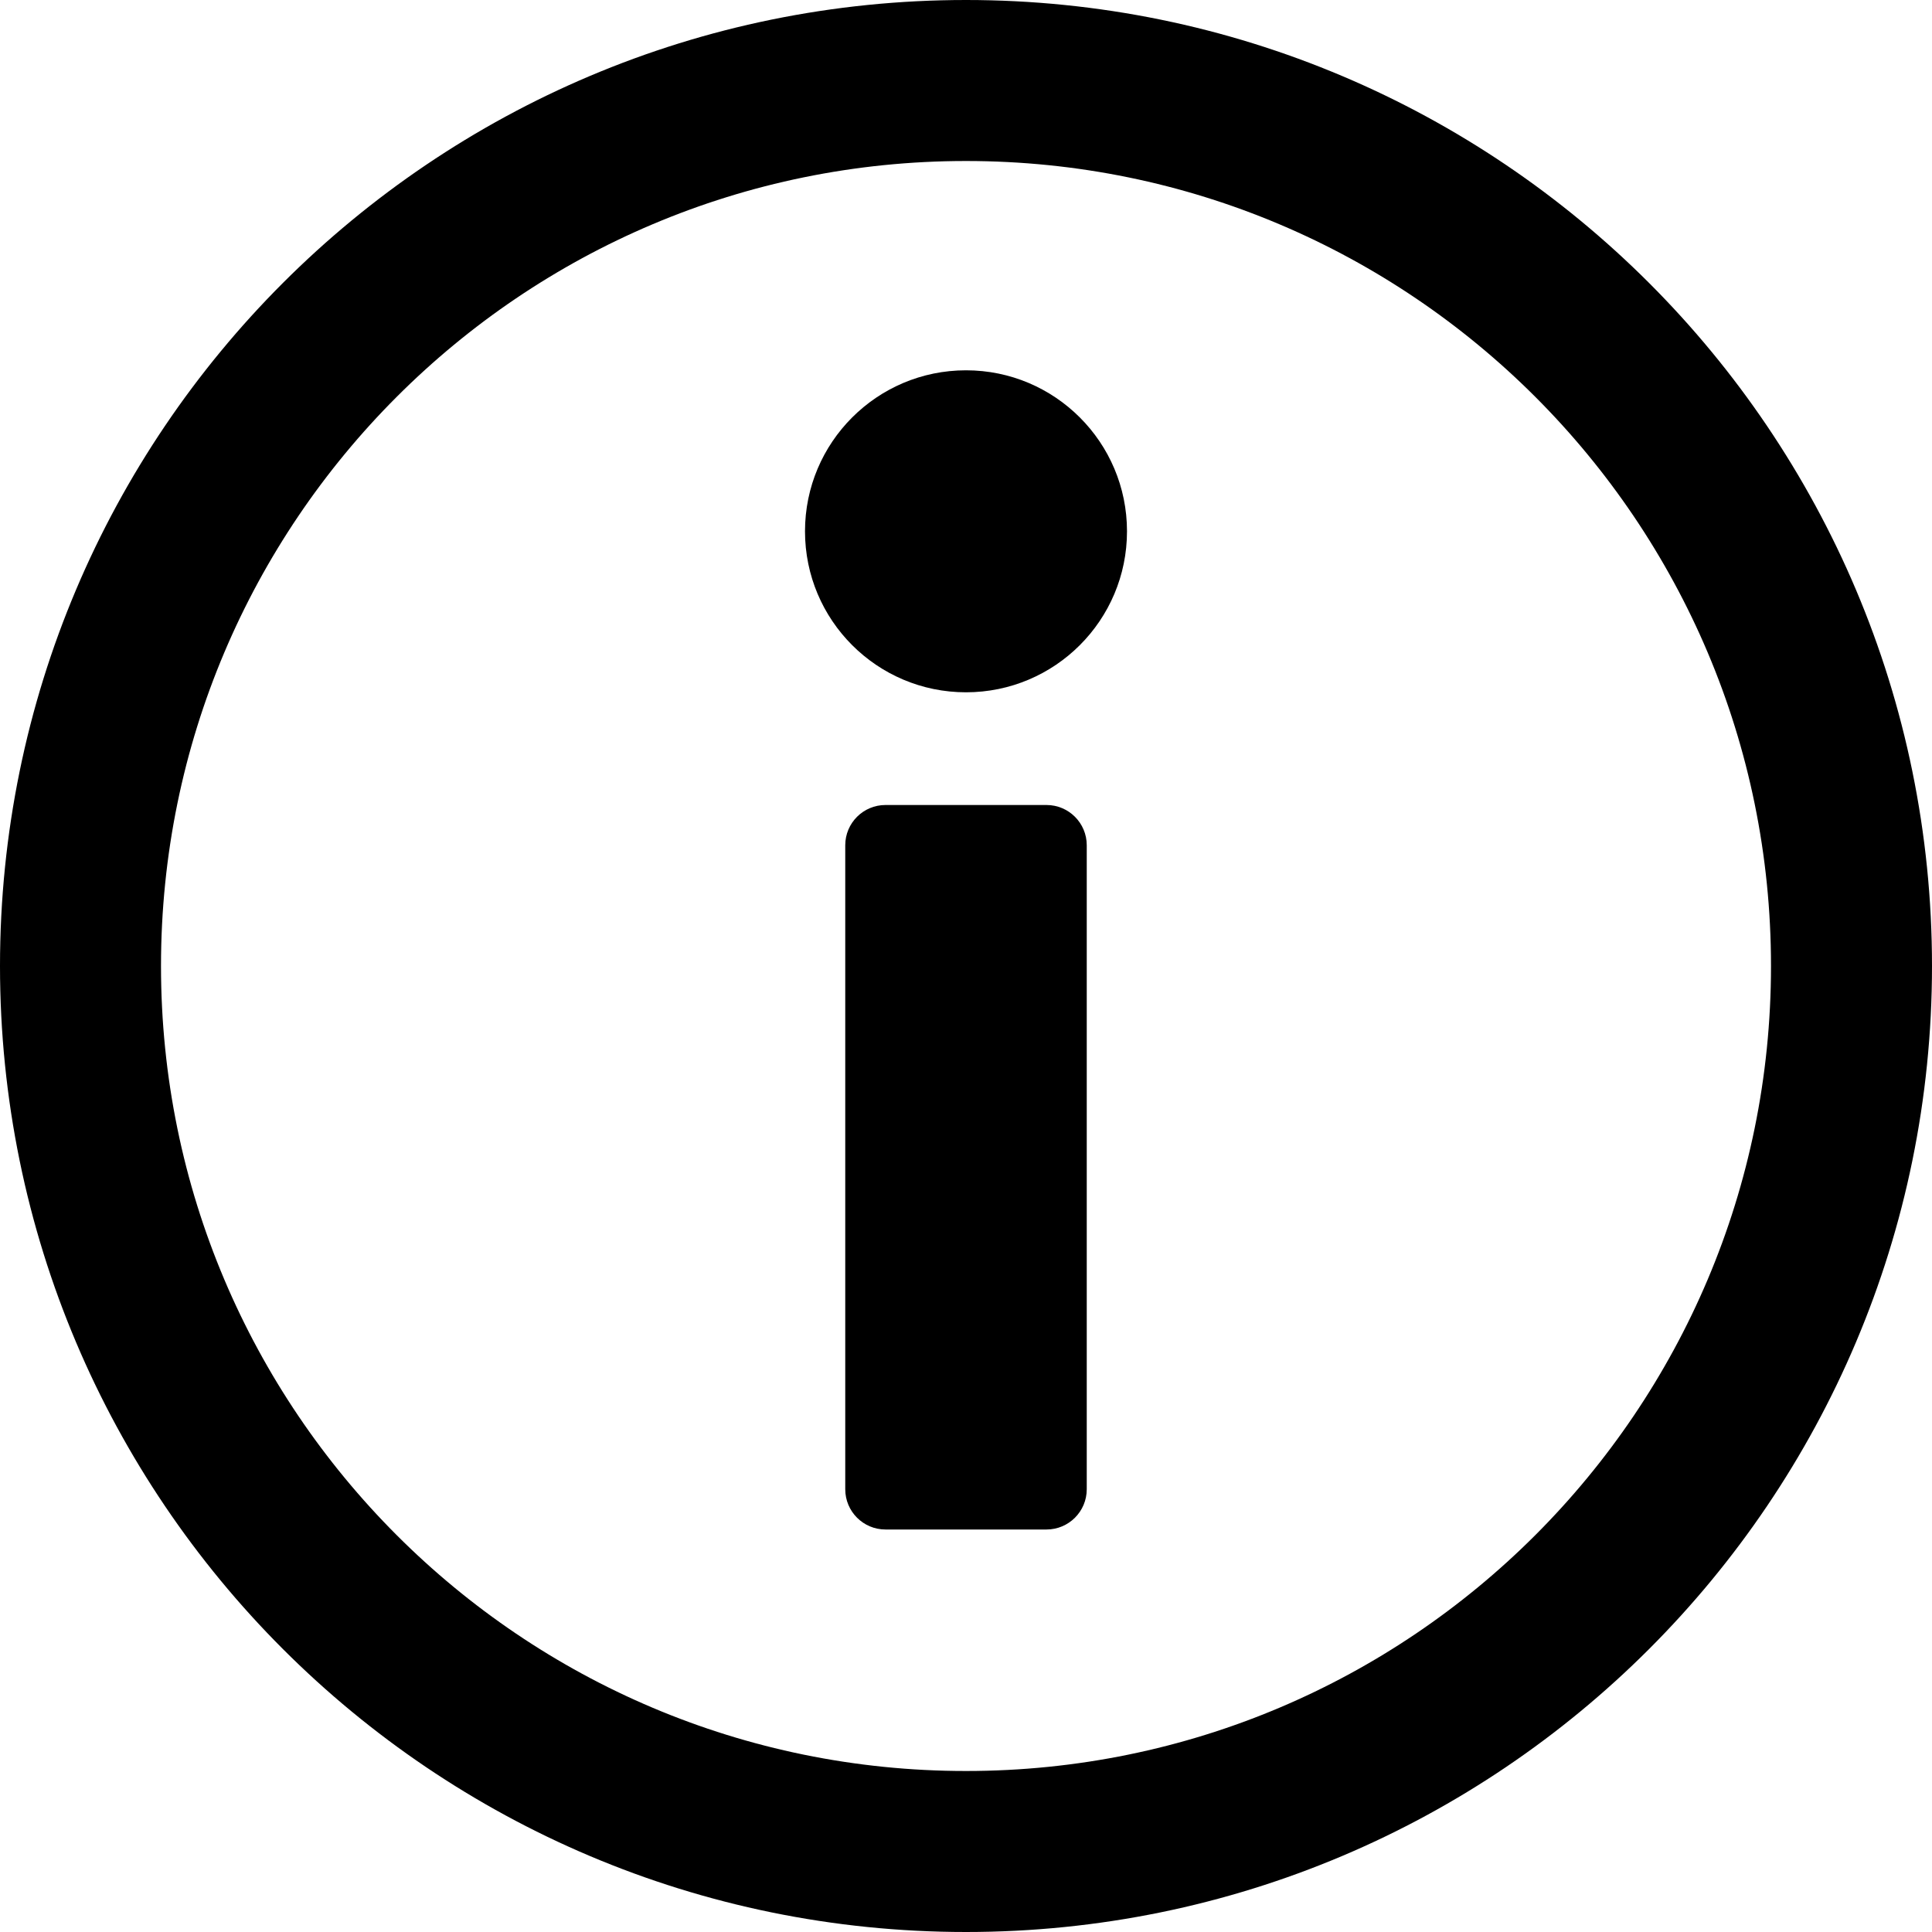
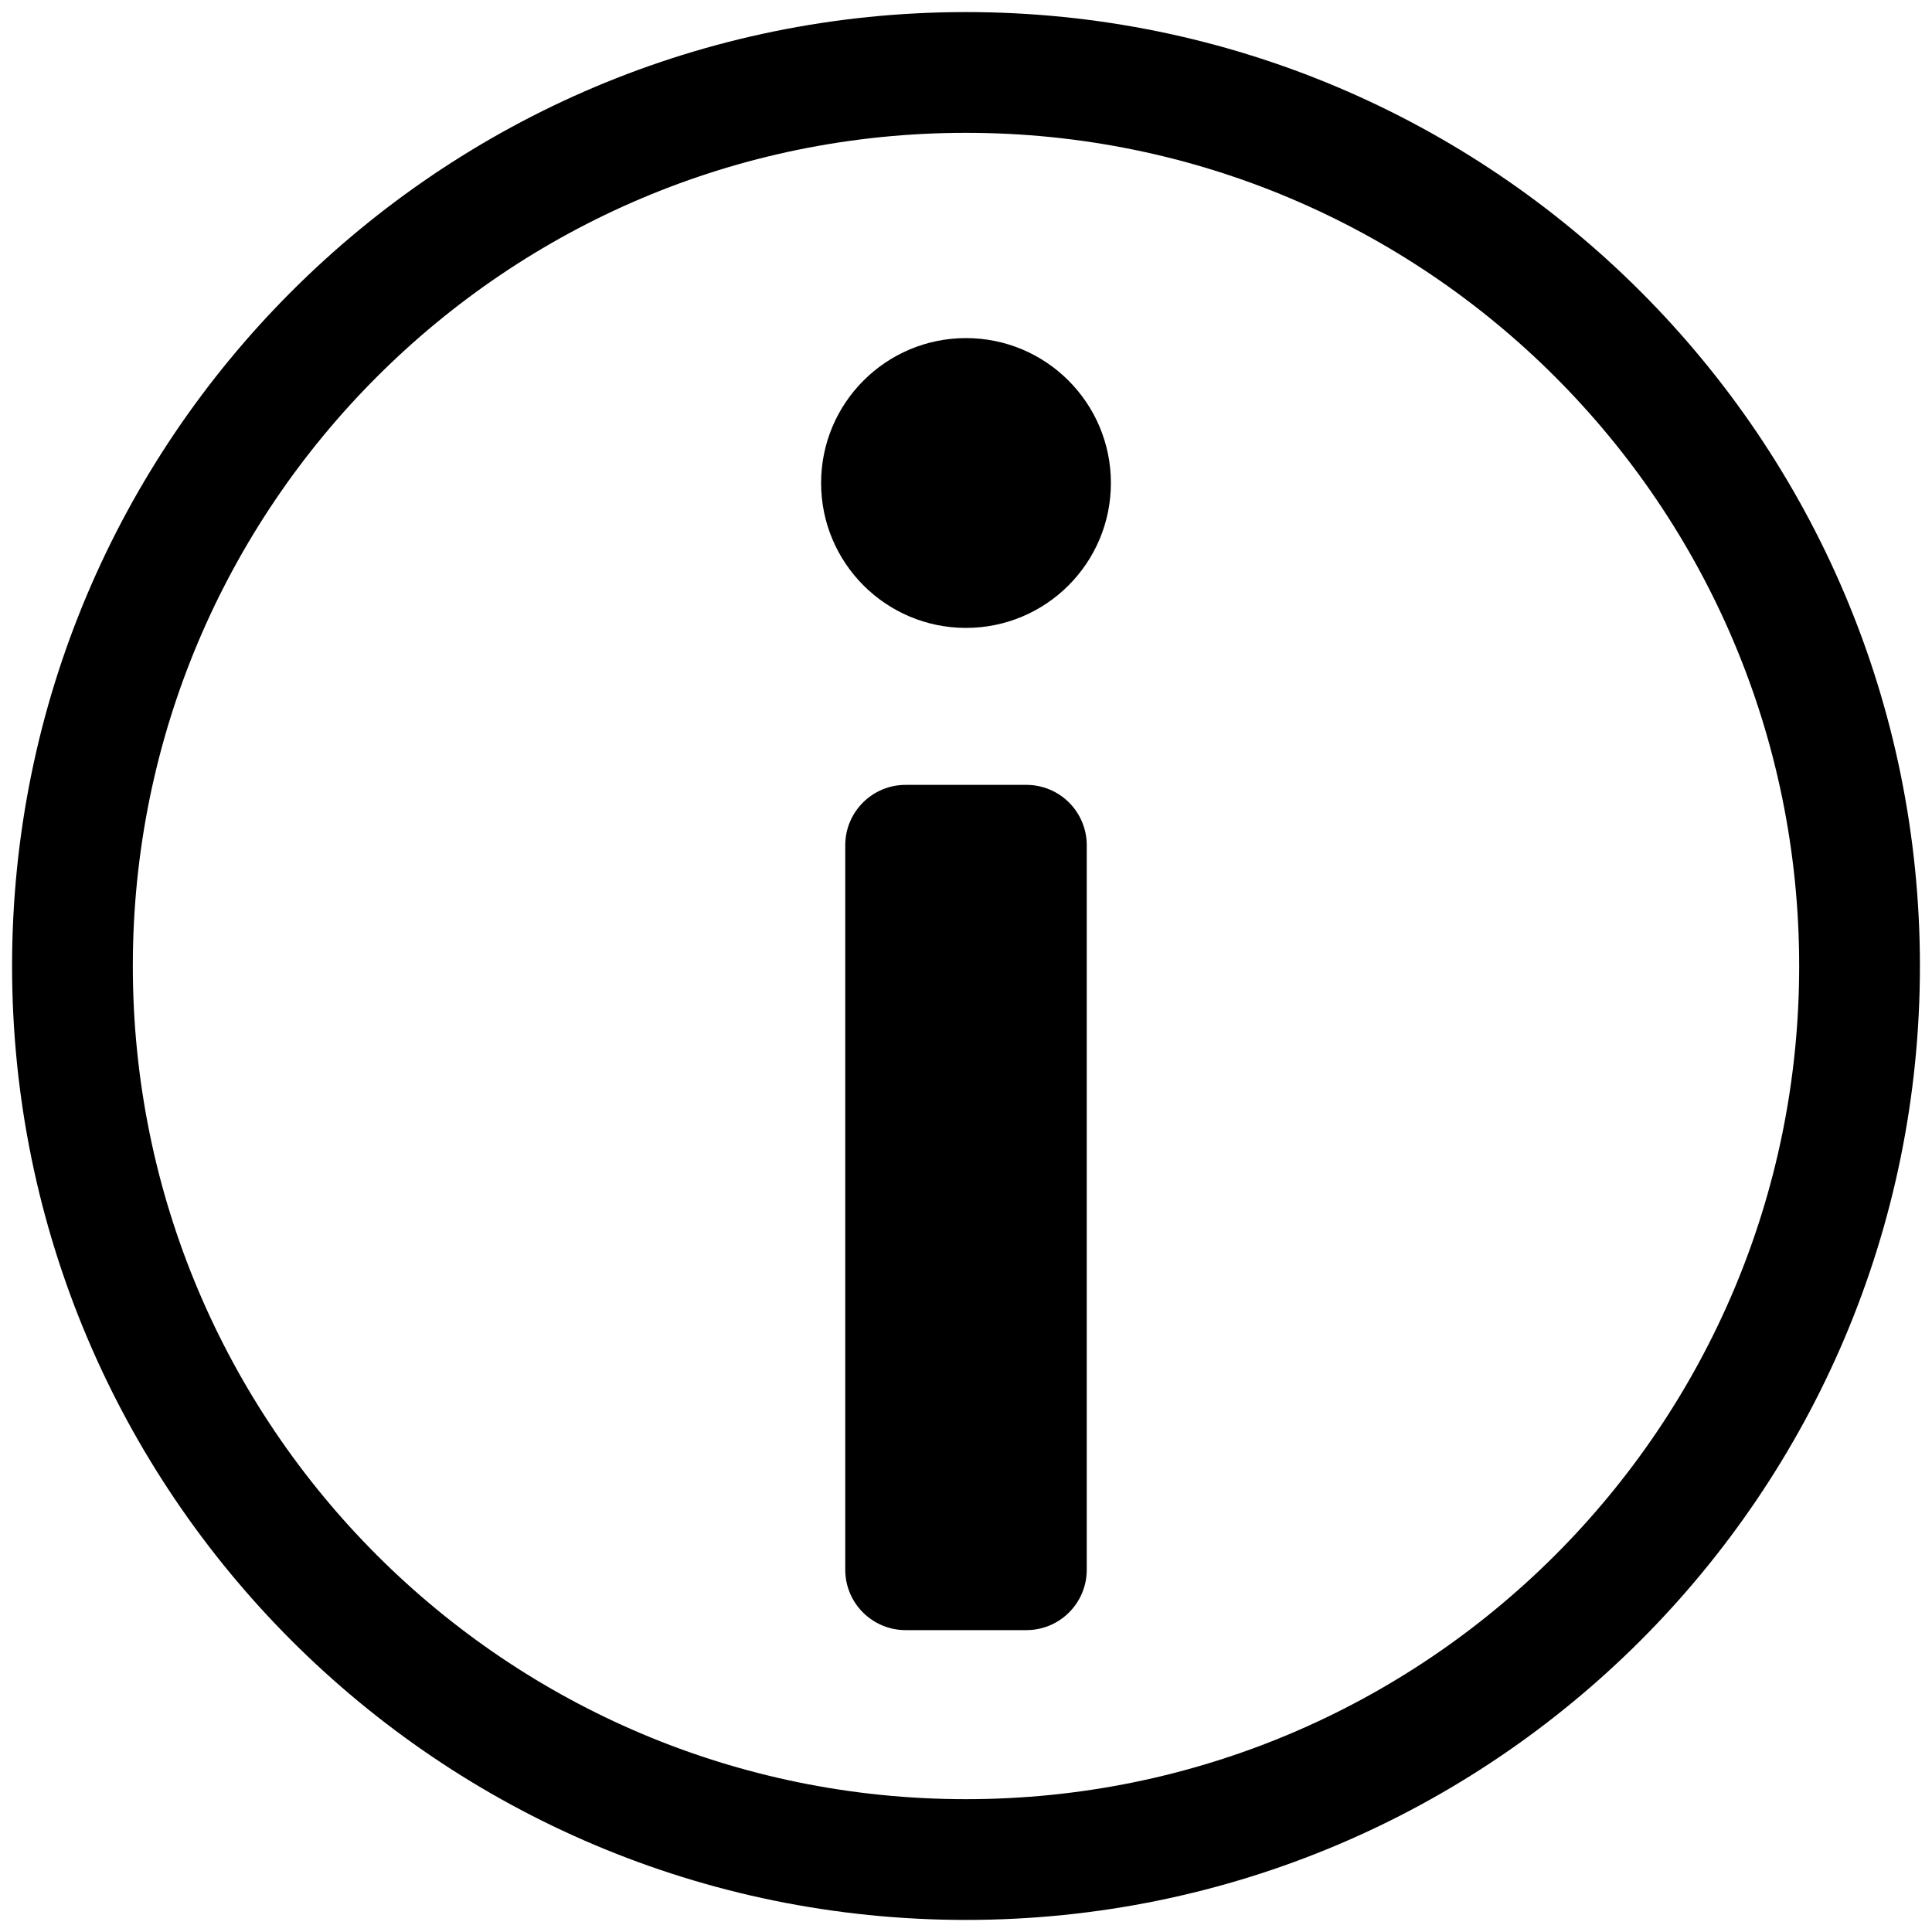
- <svg xmlns="http://www.w3.org/2000/svg" viewBox="0 0 24 24" fill="currentColor">
-   <circle cx="12" cy="12" r="11" fill="transparent" stroke-width="2" stroke="currentColor" />
-   <circle cx="12" cy="6.6" r="2" fill="currentColor" />
-   <rect x="10.5" y="10" width="3" height="9" rx="0.5" fill="currentColor" />
+ <svg xmlns="http://www.w3.org/2000/svg" viewBox="0 0 16 16" fill="currentColor">
+   <circle cx="8" cy="8" r="7.4" fill="transparent" stroke-width="1" stroke="currentColor" />
+   <circle cx="8" cy="4" r="1.2" fill="currentColor" />
+   <rect x="7" y="6.5" width="2" height="7" rx="0.5" fill="currentColor" />
</svg>
